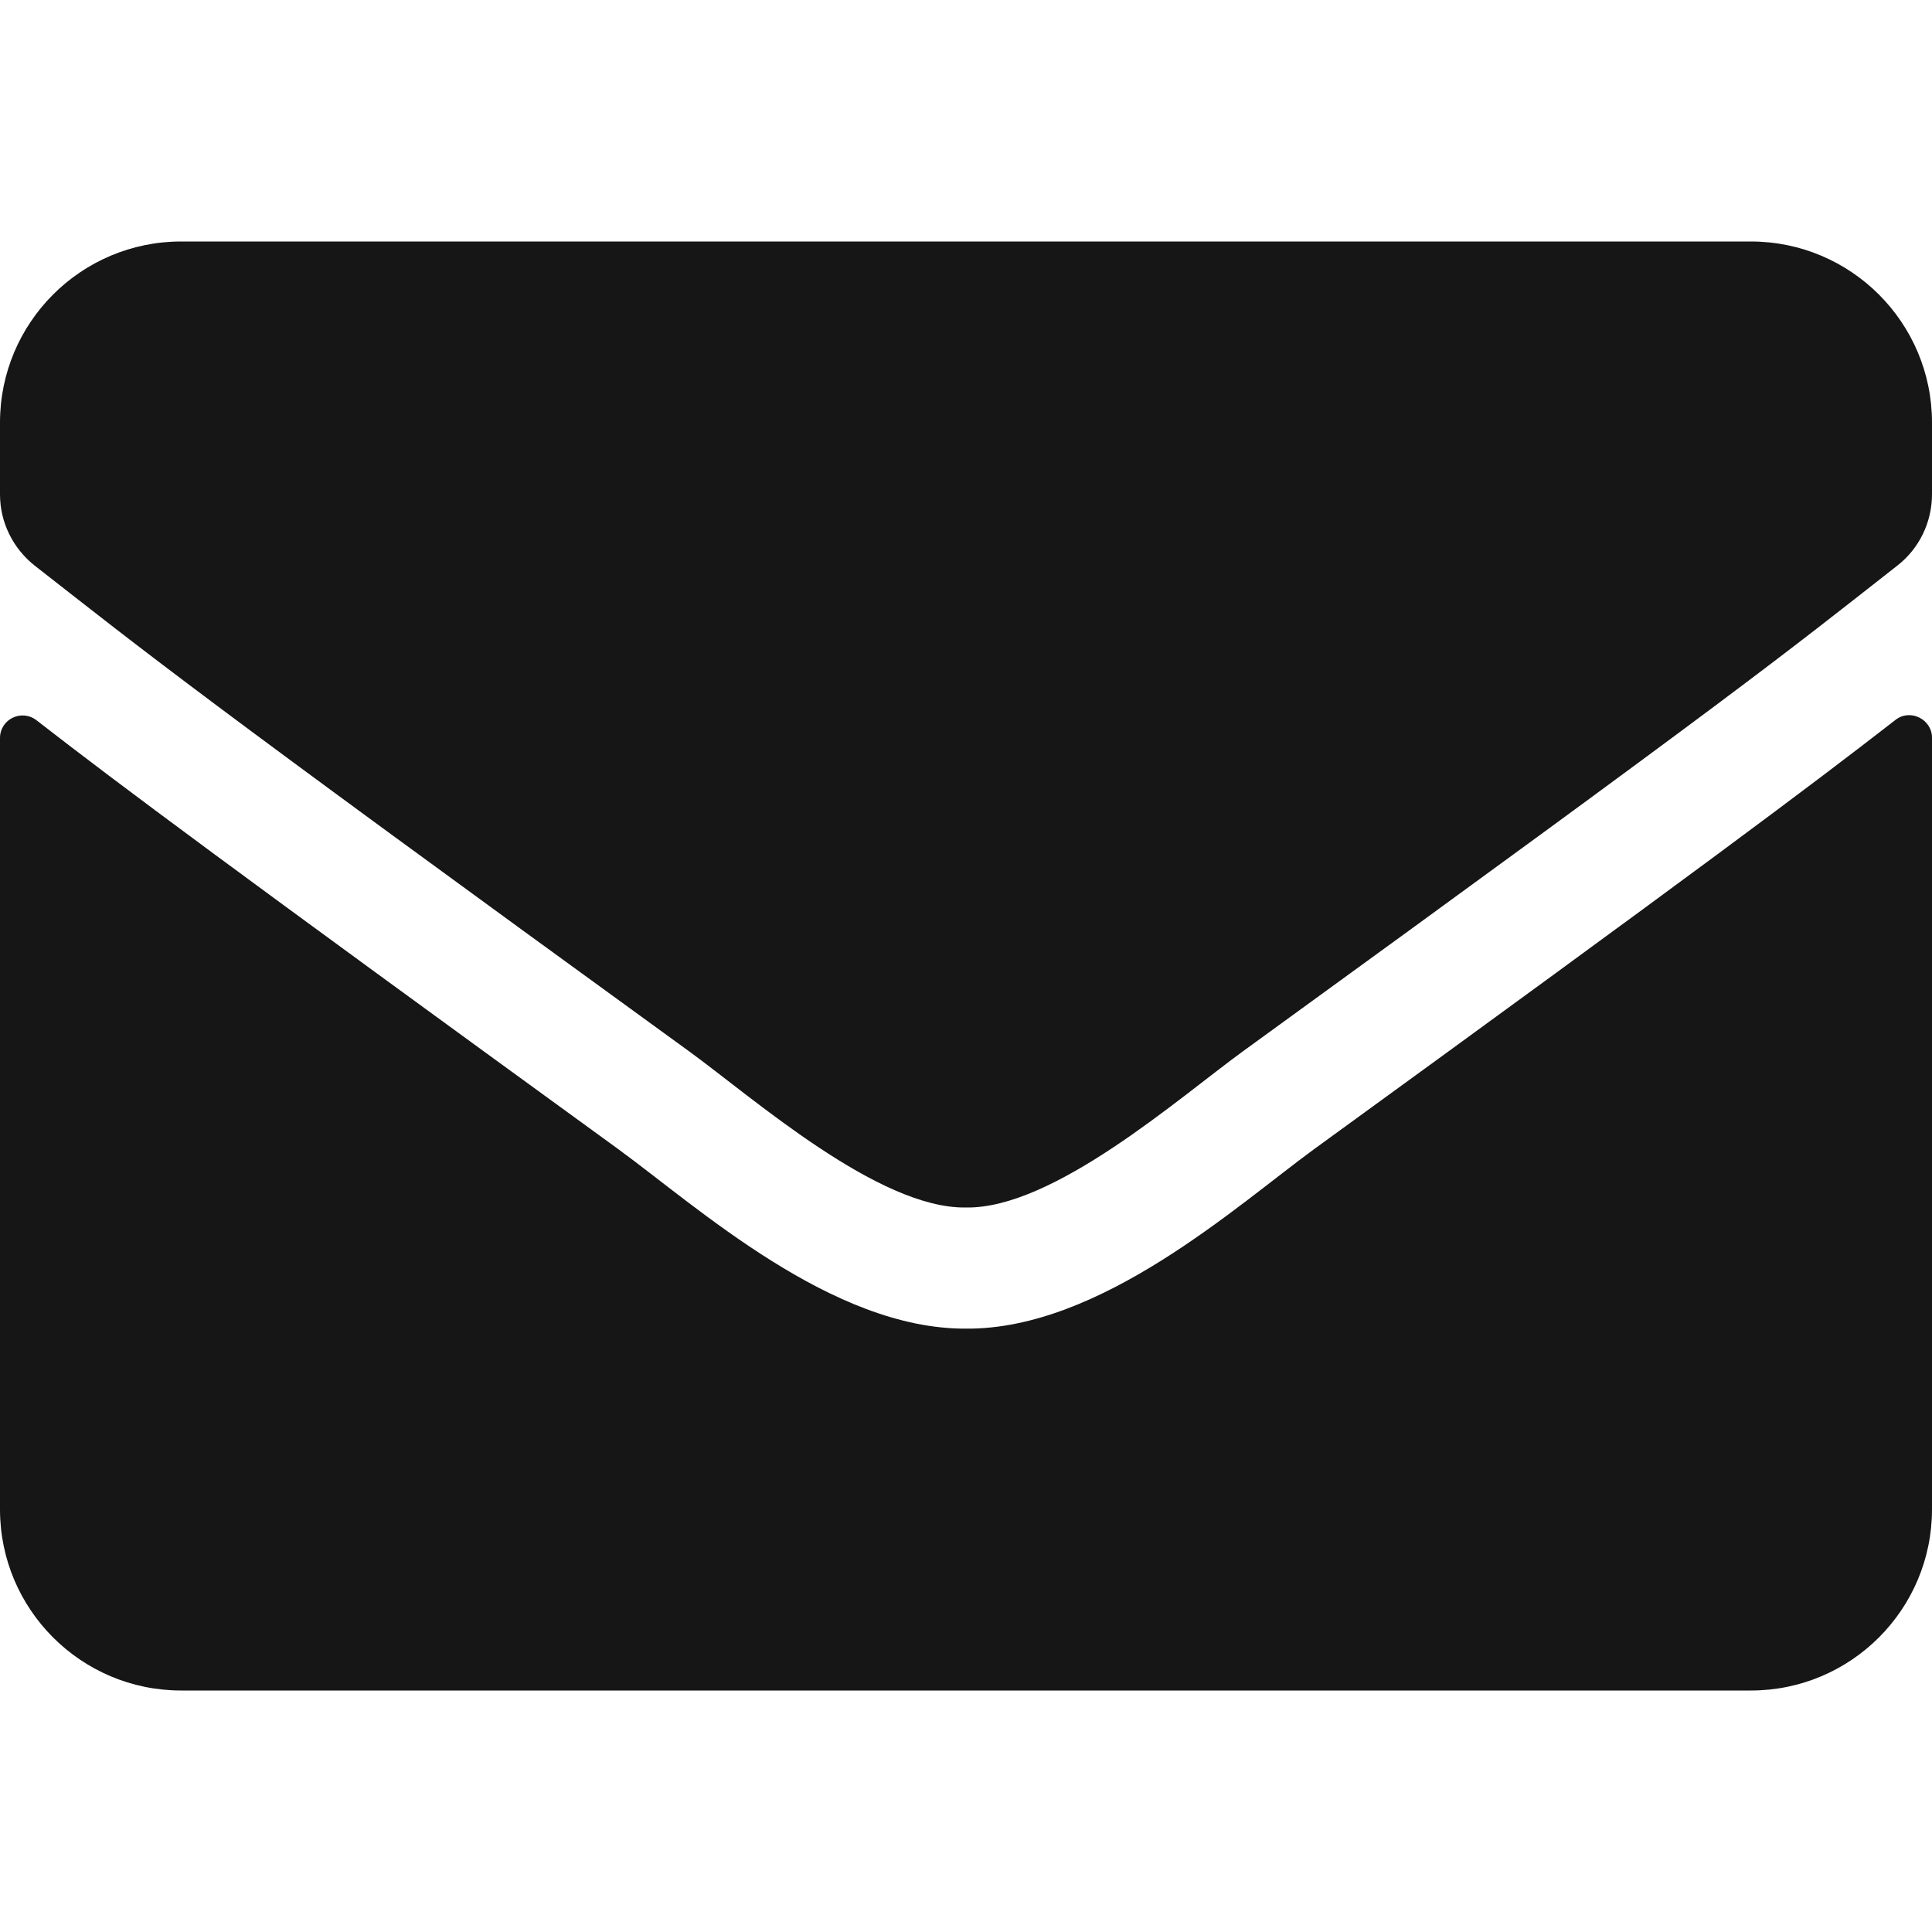
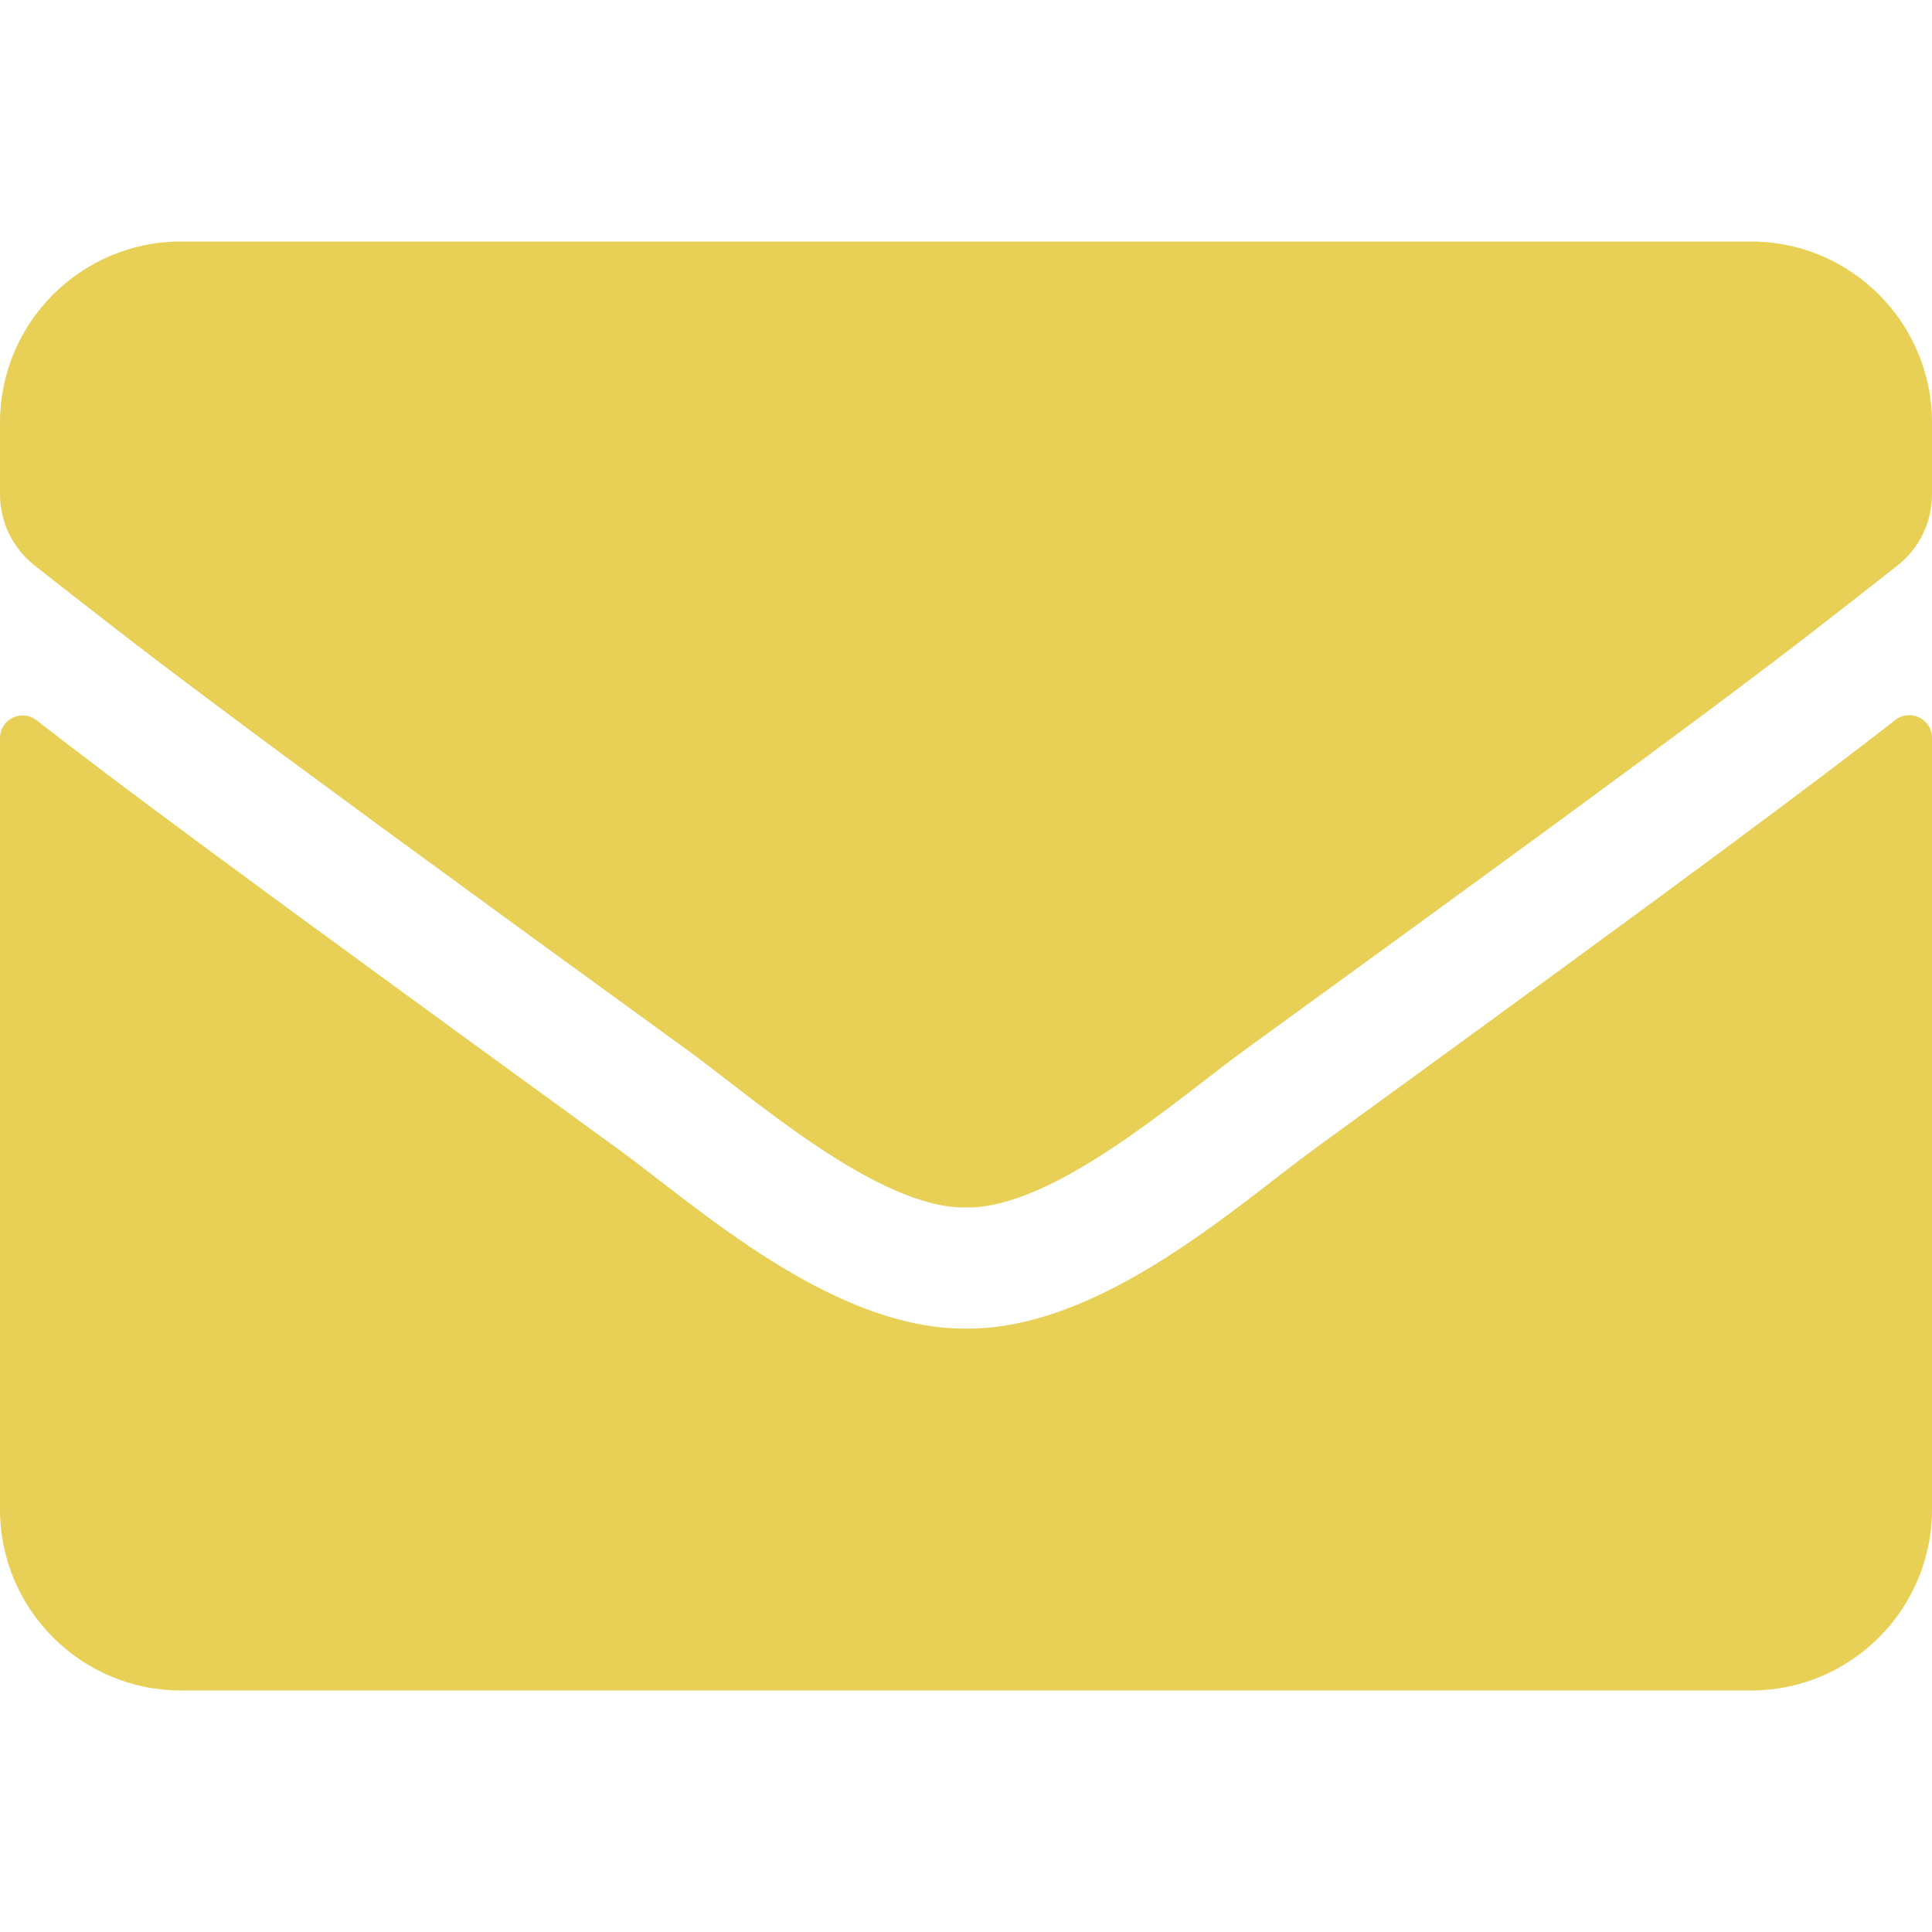
<svg xmlns="http://www.w3.org/2000/svg" aria-hidden="true" focusable="false" data-prefix="fas" data-icon="envelope" role="img" viewBox="0 0 512 512" class="svg-inline--fa fa-envelope fa-w-16 fa-3x">
-   <path fill="#161616" d="M502.3 190.8c3.9-3.1 9.7-.2 9.7 4.7V400c0 26.5-21.5 48-48 48H48c-26.5 0-48-21.5-48-48V195.6c0-5 5.7-7.8 9.7-4.7 22.4 17.4 52.1 39.5 154.1 113.6 21.1 15.4 56.7 47.8 92.2 47.6 35.7.3 72-32.8 92.3-47.6 102-74.1 131.6-96.3 154-113.7zM256 320c23.2.4 56.6-29.2 73.4-41.4 132.7-96.3 142.8-104.7 173.4-128.7 5.8-4.5 9.2-11.5 9.2-18.9v-19c0-26.5-21.5-48-48-48H48C21.5 64 0 85.5 0 112v19c0 7.4 3.4 14.3 9.2 18.9 30.6 23.9 40.7 32.4 173.4 128.7 16.8 12.2 50.2 41.8 73.4 41.4z" class="" />
+   <path fill="#e8cf56" d="M502.3 190.8c3.9-3.1 9.7-.2 9.7 4.7V400c0 26.5-21.5 48-48 48H48c-26.5 0-48-21.5-48-48V195.6c0-5 5.7-7.8 9.7-4.7 22.4 17.4 52.1 39.5 154.1 113.6 21.1 15.4 56.7 47.8 92.2 47.6 35.7.3 72-32.8 92.3-47.6 102-74.1 131.6-96.3 154-113.7zM256 320c23.2.4 56.6-29.2 73.4-41.4 132.7-96.3 142.8-104.7 173.4-128.7 5.8-4.5 9.2-11.5 9.2-18.9v-19c0-26.5-21.5-48-48-48H48C21.5 64 0 85.5 0 112v19c0 7.4 3.4 14.3 9.2 18.9 30.6 23.9 40.7 32.4 173.4 128.7 16.8 12.2 50.2 41.8 73.4 41.4z" class="" />
</svg>
